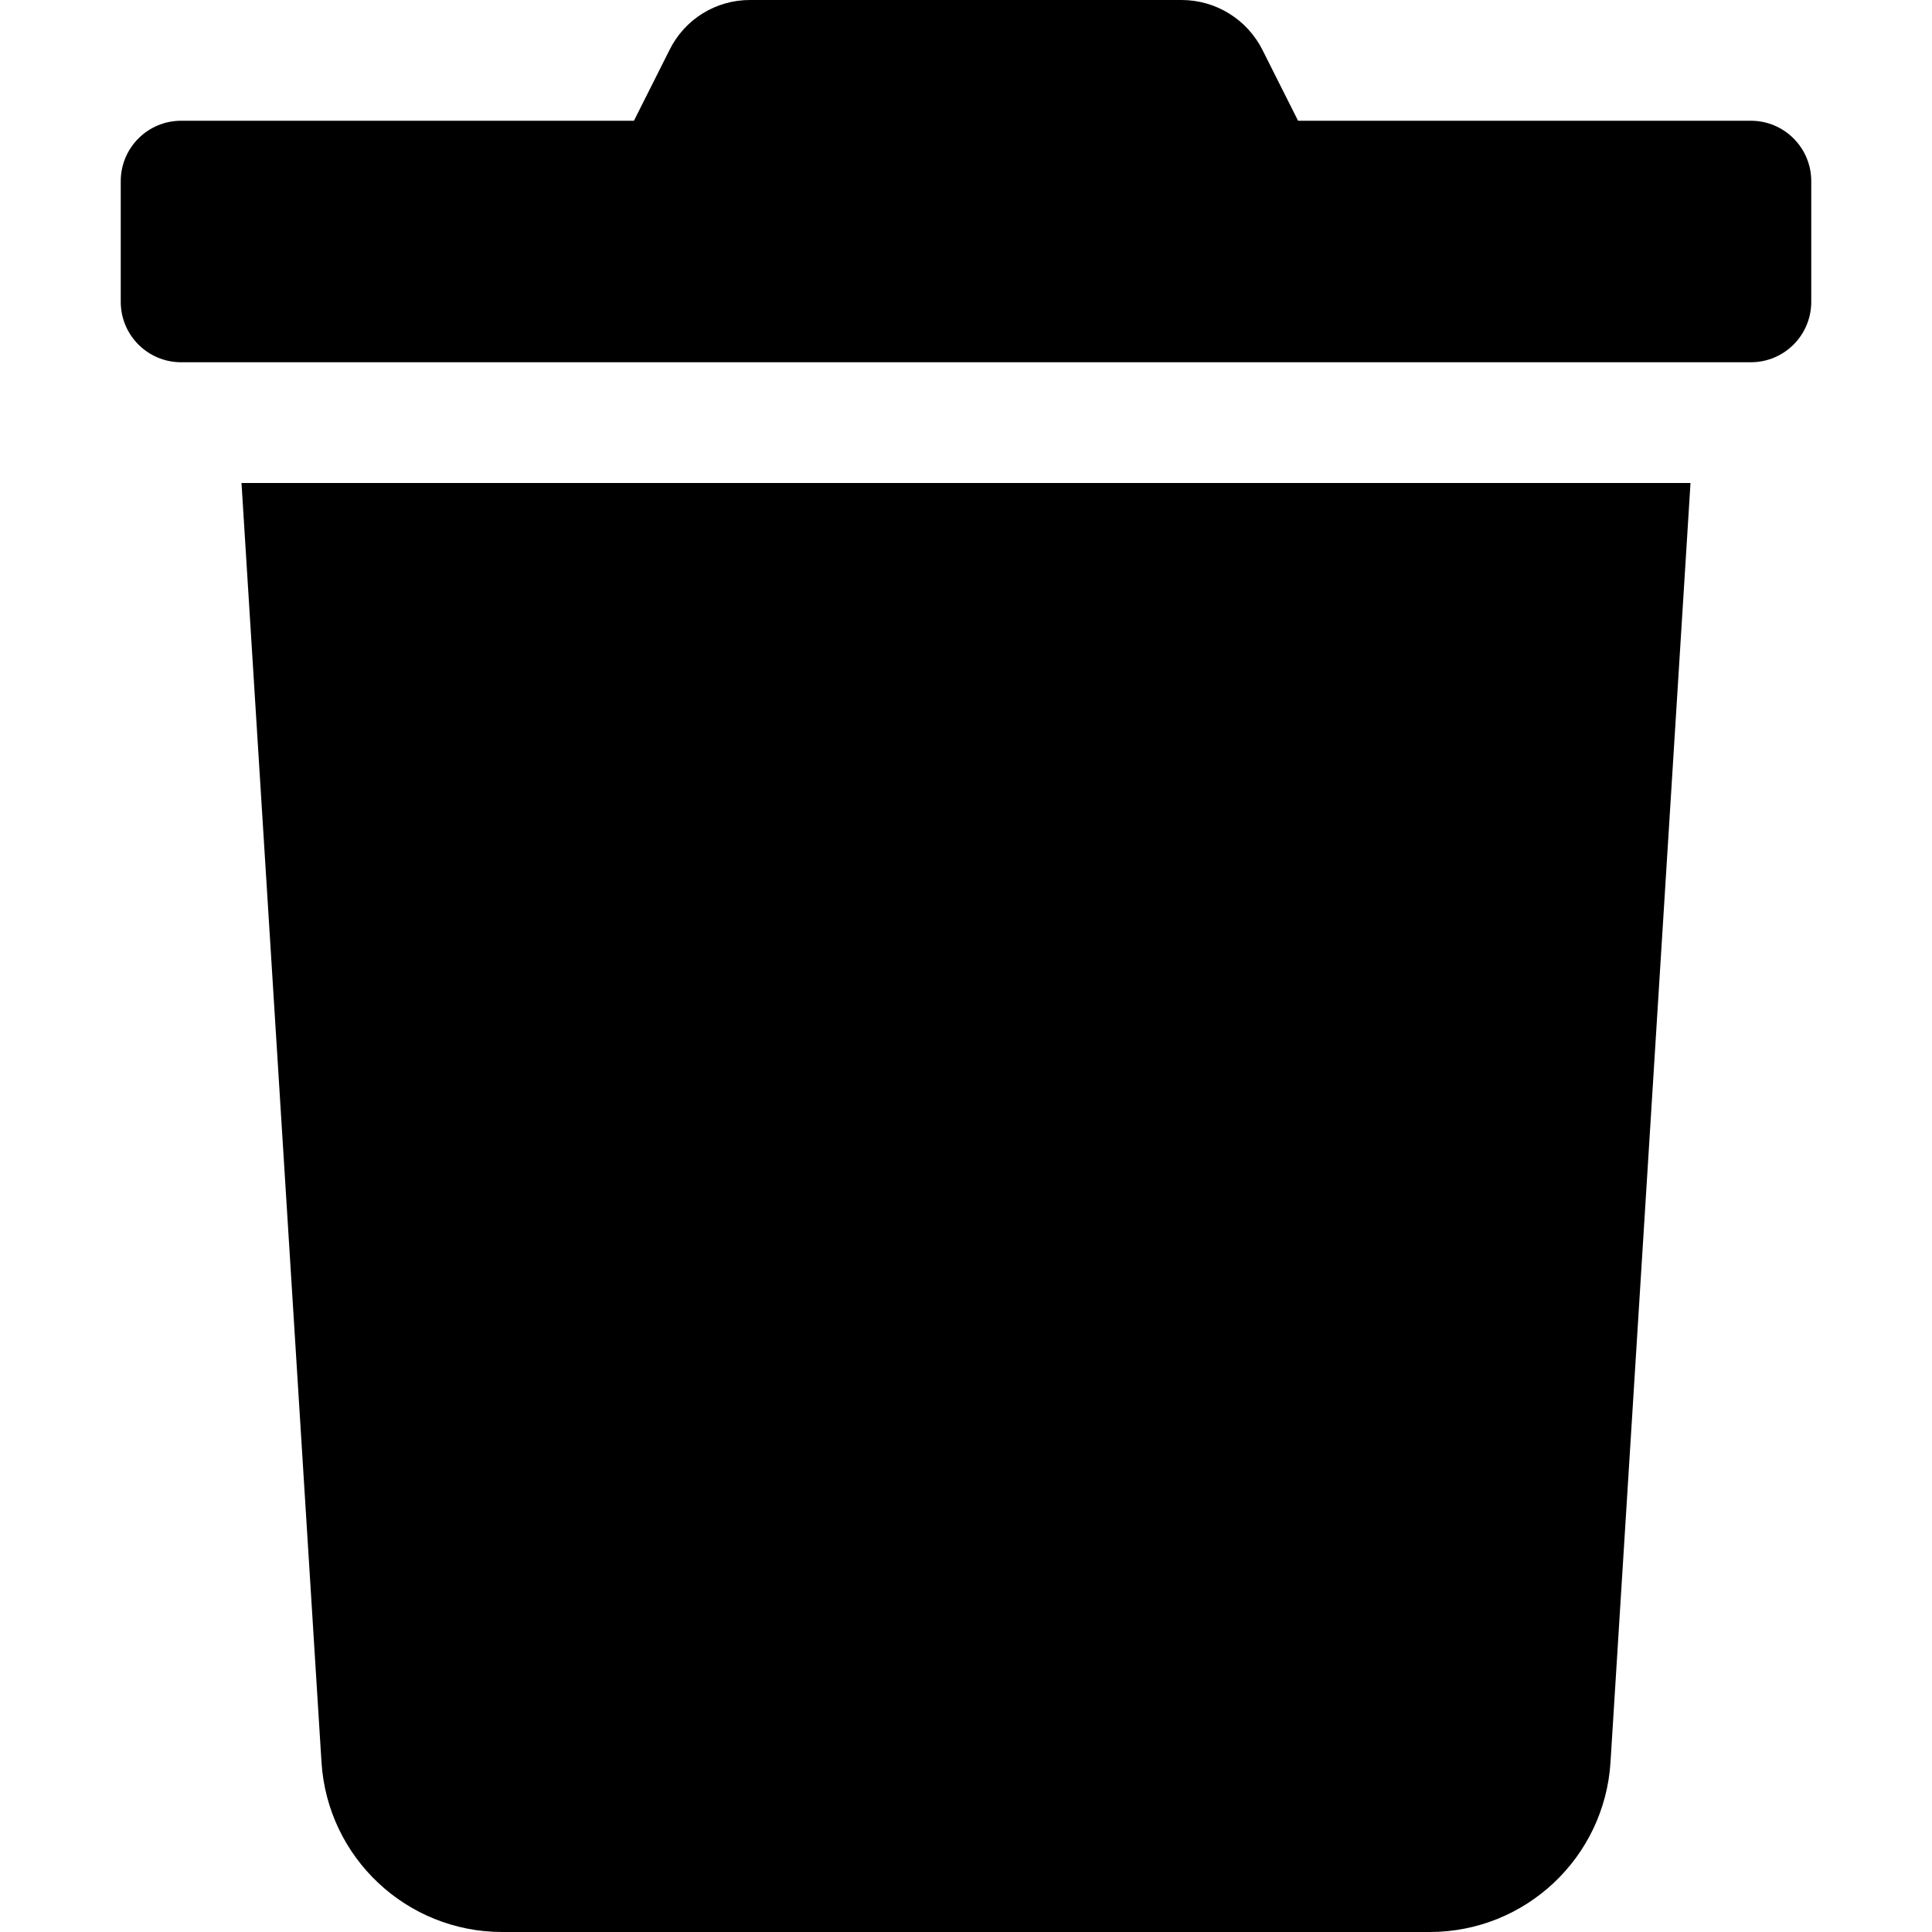
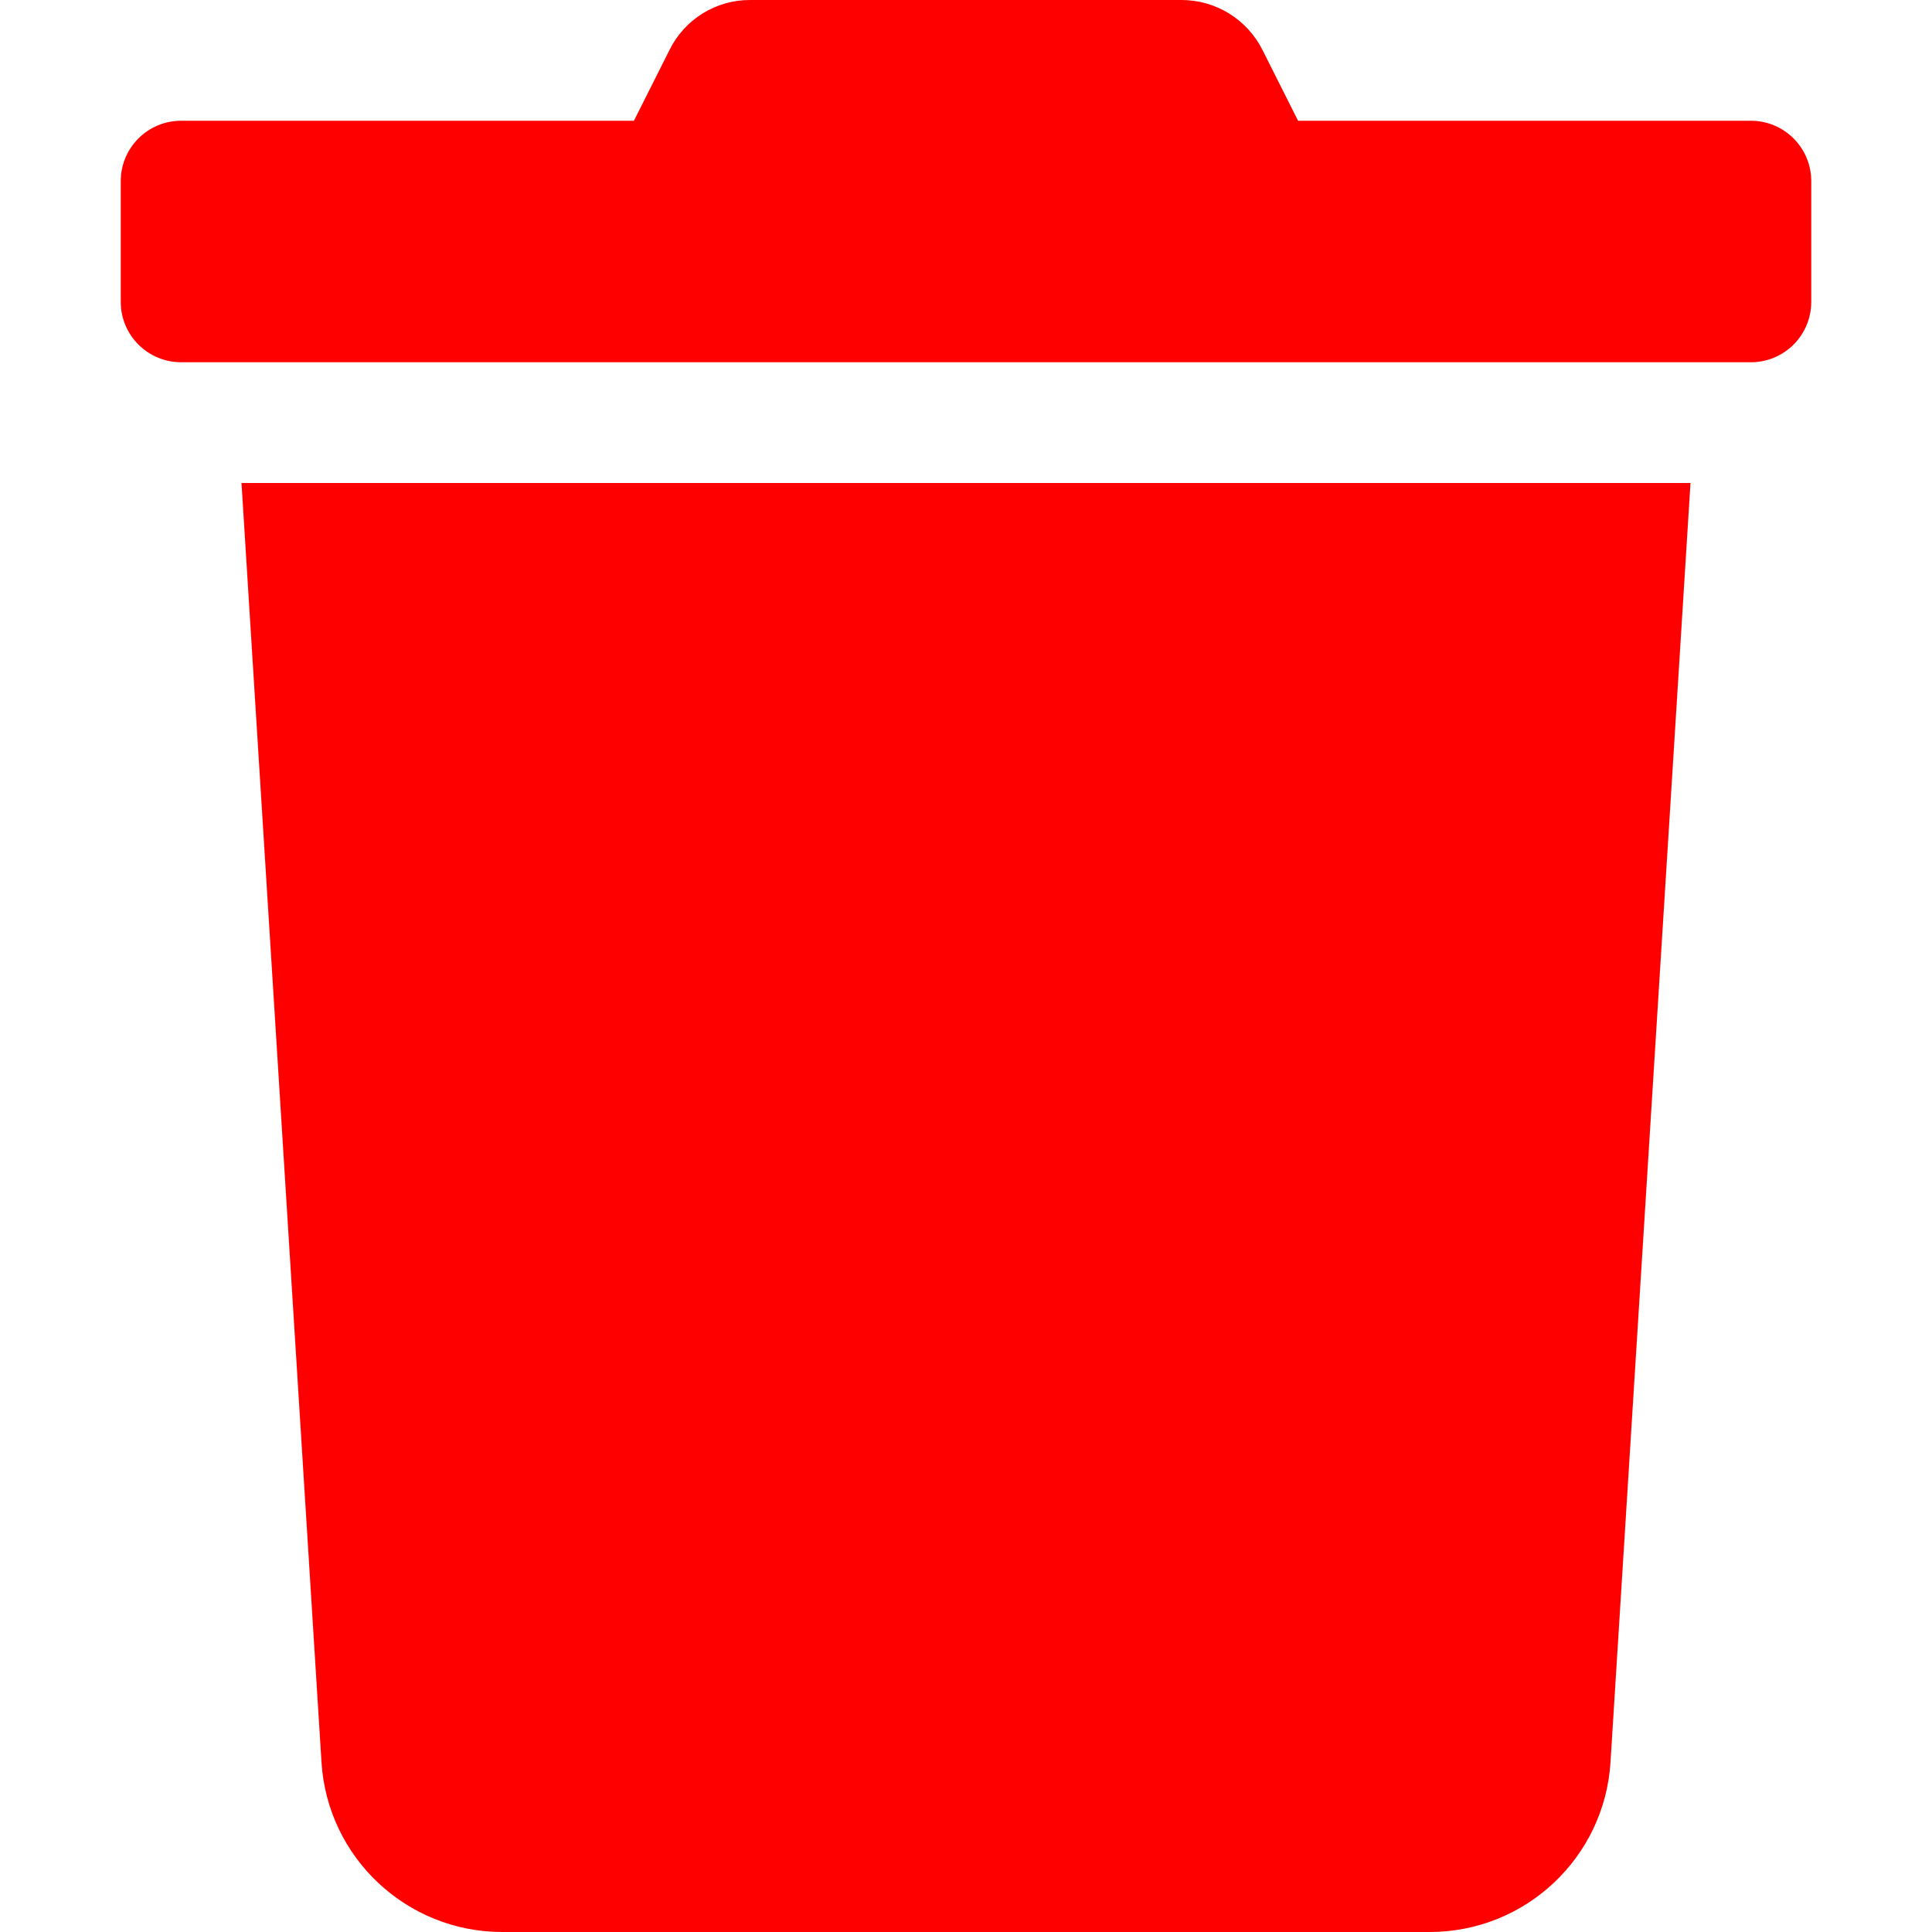
<svg xmlns="http://www.w3.org/2000/svg" width="512px" height="512px" viewBox="-32 0 512 512">
-   <path d="M432 32H312l-9.4-18.7A24 24 0 0 0 281.1 0H166.8a23.72 23.72 0 0 0-21.4 13.3L136 32H16A16 16 0 0 0 0 48v32a16 16 0 0 0 16 16h416a16 16 0 0 0 16-16V48a16 16 0 0 0-16-16zM53.2 467a48 48 0 0 0 47.9 45h245.8a48 48 0 0 0 47.9-45L416 128H32z" />
+   <path fill="red" d="M432 32H312l-9.4-18.7A24 24 0 0 0 281.1 0H166.8a23.72 23.72 0 0 0-21.4 13.3L136 32H16A16 16 0 0 0 0 48v32a16 16 0 0 0 16 16h416a16 16 0 0 0 16-16V48a16 16 0 0 0-16-16zM53.2 467a48 48 0 0 0 47.9 45h245.8a48 48 0 0 0 47.9-45L416 128H32z" />
</svg>
